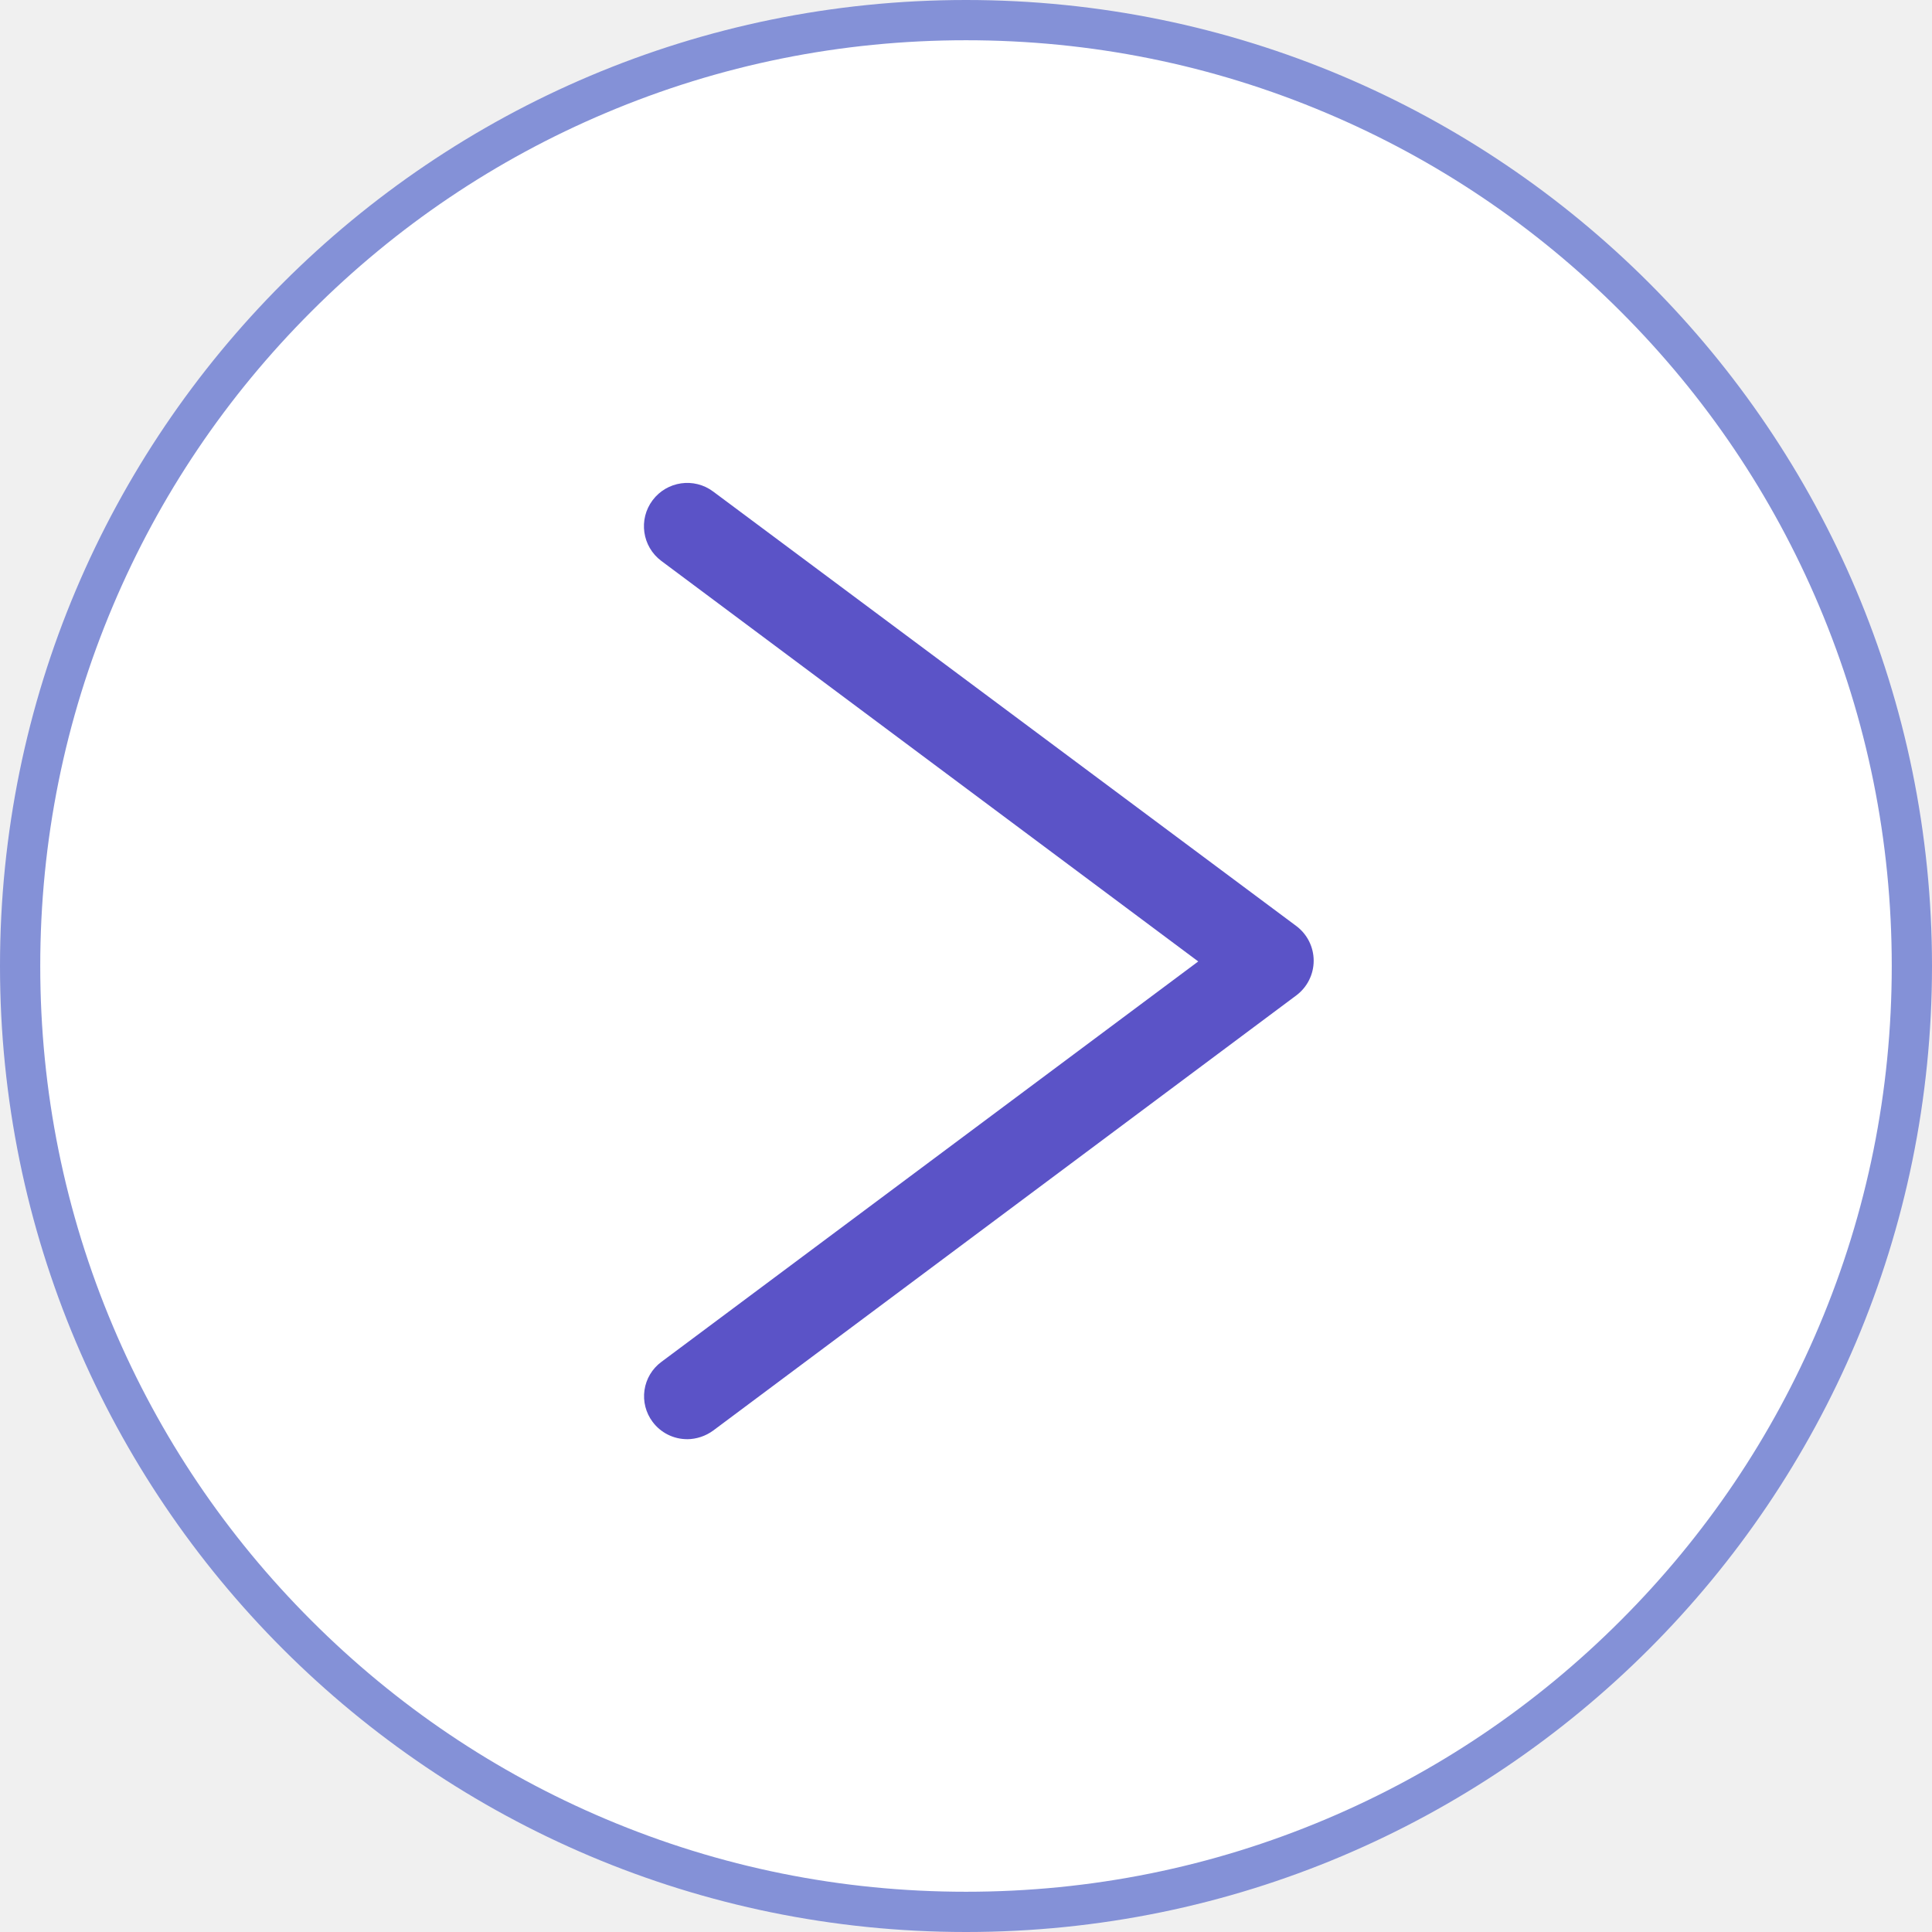
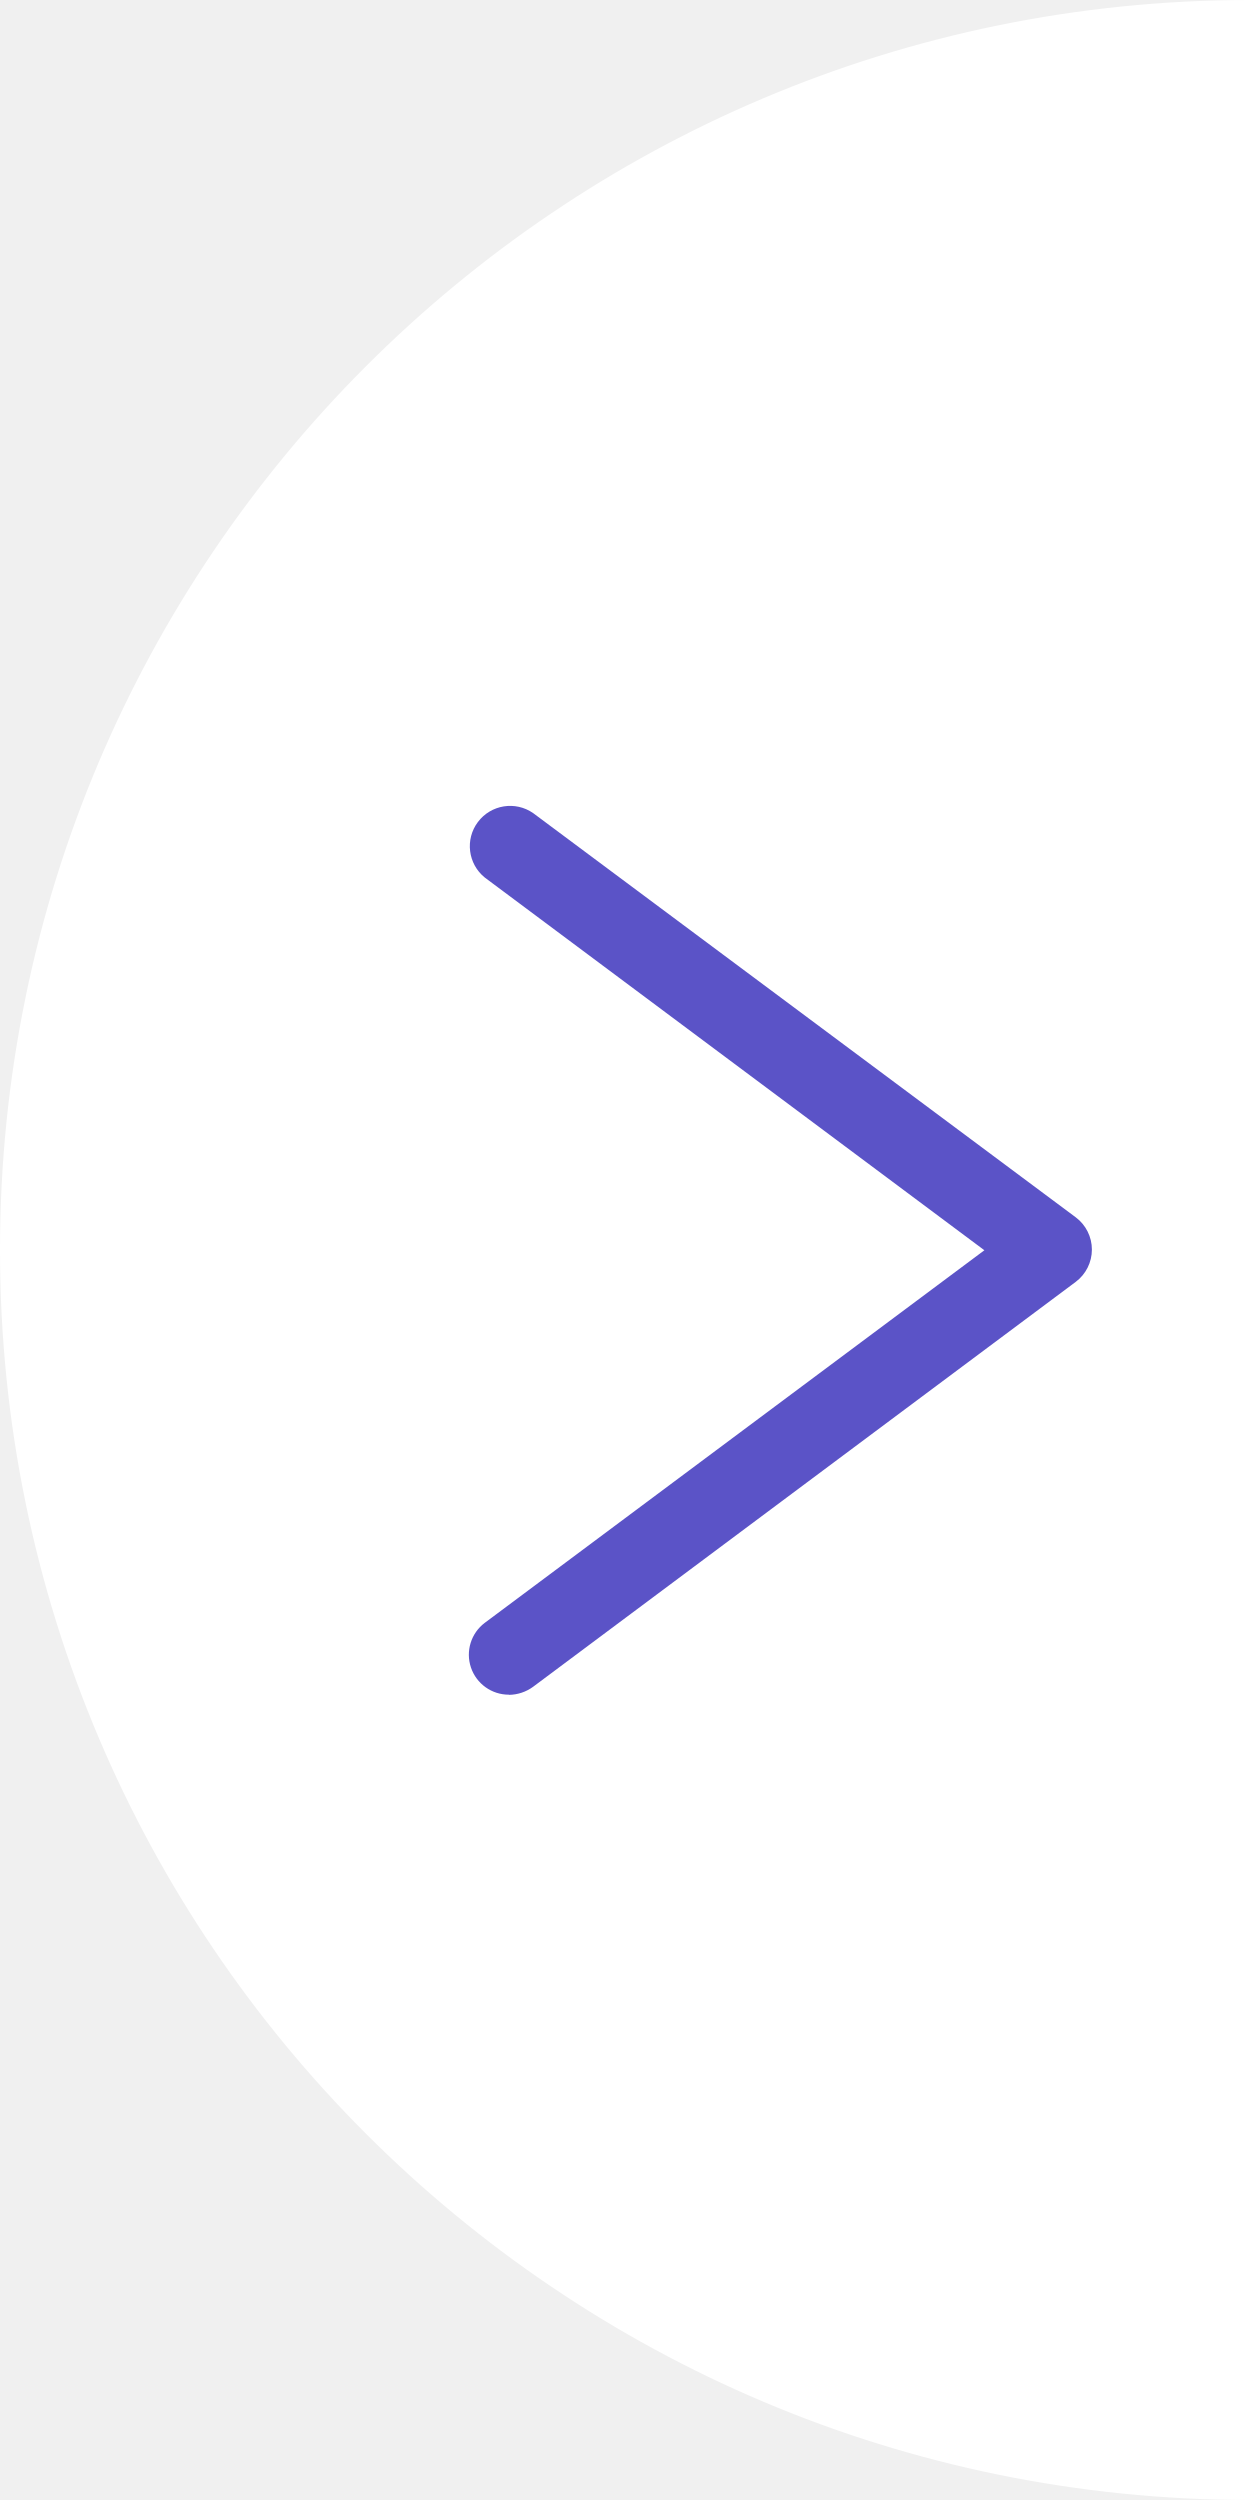
- <svg xmlns="http://www.w3.org/2000/svg" width="48" height="48" viewBox="0 0 48 48">
-   <g id="그룹_178" data-name="그룹 178" transform="translate(-980 -3258.201)">
-     <g id="타원_2" data-name="타원 2" transform="translate(980 3258.201)" fill="#fff" stroke-miterlimit="10">
-       <path d="M 24 47.5 C 20.827 47.5 17.75 46.879 14.853 45.653 C 12.055 44.47 9.541 42.775 7.383 40.617 C 5.225 38.459 3.53 35.945 2.347 33.147 C 1.121 30.25 0.5 27.173 0.5 24 C 0.5 20.827 1.121 17.75 2.347 14.853 C 3.53 12.055 5.225 9.541 7.383 7.383 C 9.541 5.225 12.055 3.53 14.853 2.347 C 17.75 1.121 20.827 0.5 24 0.5 C 27.173 0.5 30.25 1.121 33.147 2.347 C 35.945 3.53 38.459 5.225 40.617 7.383 C 42.775 9.541 44.47 12.055 45.653 14.853 C 46.879 17.75 47.5 20.827 47.5 24 C 47.5 27.173 46.879 30.25 45.653 33.147 C 44.47 35.945 42.775 38.459 40.617 40.617 C 38.459 42.775 35.945 44.47 33.147 45.653 C 30.25 46.879 27.173 47.5 24 47.5 Z" stroke="none" />
-       <path d="M 24 1 C 20.895 1 17.883 1.608 15.048 2.807 C 12.309 3.965 9.849 5.624 7.737 7.737 C 5.624 9.849 3.965 12.309 2.807 15.048 C 1.608 17.883 1 20.895 1 24 C 1 27.105 1.608 30.117 2.807 32.952 C 3.965 35.691 5.624 38.151 7.737 40.263 C 9.849 42.376 12.309 44.035 15.048 45.193 C 17.883 46.392 20.895 47 24 47 C 27.105 47 30.117 46.392 32.952 45.193 C 35.691 44.035 38.151 42.376 40.263 40.263 C 42.376 38.151 44.035 35.691 45.193 32.952 C 46.392 30.117 47 27.105 47 24 C 47 20.895 46.392 17.883 45.193 15.048 C 44.035 12.309 42.376 9.849 40.263 7.737 C 38.151 5.624 35.691 3.965 32.952 2.807 C 30.117 1.608 27.105 1 24 1 M 24 0 C 37.255 0 48 10.745 48 24 C 48 37.255 37.255 48 24 48 C 10.745 48 0 37.255 0 24 C 0 10.745 10.745 0 24 0 Z" stroke="none" fill="#8491d7" />
-     </g>
-     <g id="right-chevron" transform="translate(996 3270.201)">
-       <g id="그룹_24" data-name="그룹 24">
-         <path id="패스_36" data-name="패스 36" d="M1.074,23.757a1.114,1.114,0,0,0,.645-.215L16.208,12.729a1.076,1.076,0,0,0,0-1.721L1.72.213A1.076,1.076,0,0,0,.429,1.935l13.341,9.952L.429,21.838a1.06,1.06,0,0,0-.215,1.488,1.07,1.07,0,0,0,.861.43Z" fill="#5b53c7" />
+ <svg xmlns="http://www.w3.org/2000/svg" width="24" height="48" viewBox="0 0 24 48">
+   <g id="그룹_343" data-name="그룹 343" transform="translate(-1060 -3297)">
+     <path id="사각형_196" data-name="사각형 196" d="M24,0h0a0,0,0,0,1,0,0V48a0,0,0,0,1,0,0h0A24,24,0,0,1,0,24v0A24,24,0,0,1,24,0Z" transform="translate(1060 3297)" fill="#fff" />
+     <g id="right-chevron" transform="translate(1069 3312.458)">
+       <g id="그룹_24" data-name="그룹 24" transform="translate(0 0)">
+         <path id="패스_36" data-name="패스 36" d="M.772,17.083a.8.8,0,0,0,.464-.155L11.655,9.153a.774.774,0,0,0,0-1.238L1.237.154A.774.774,0,0,0,.308,1.391L9.9,8.547.308,15.7a.767.767,0,0,0,.464,1.38Z" transform="translate(0 0)" fill="#5b53c7" />
      </g>
    </g>
  </g>
</svg>
